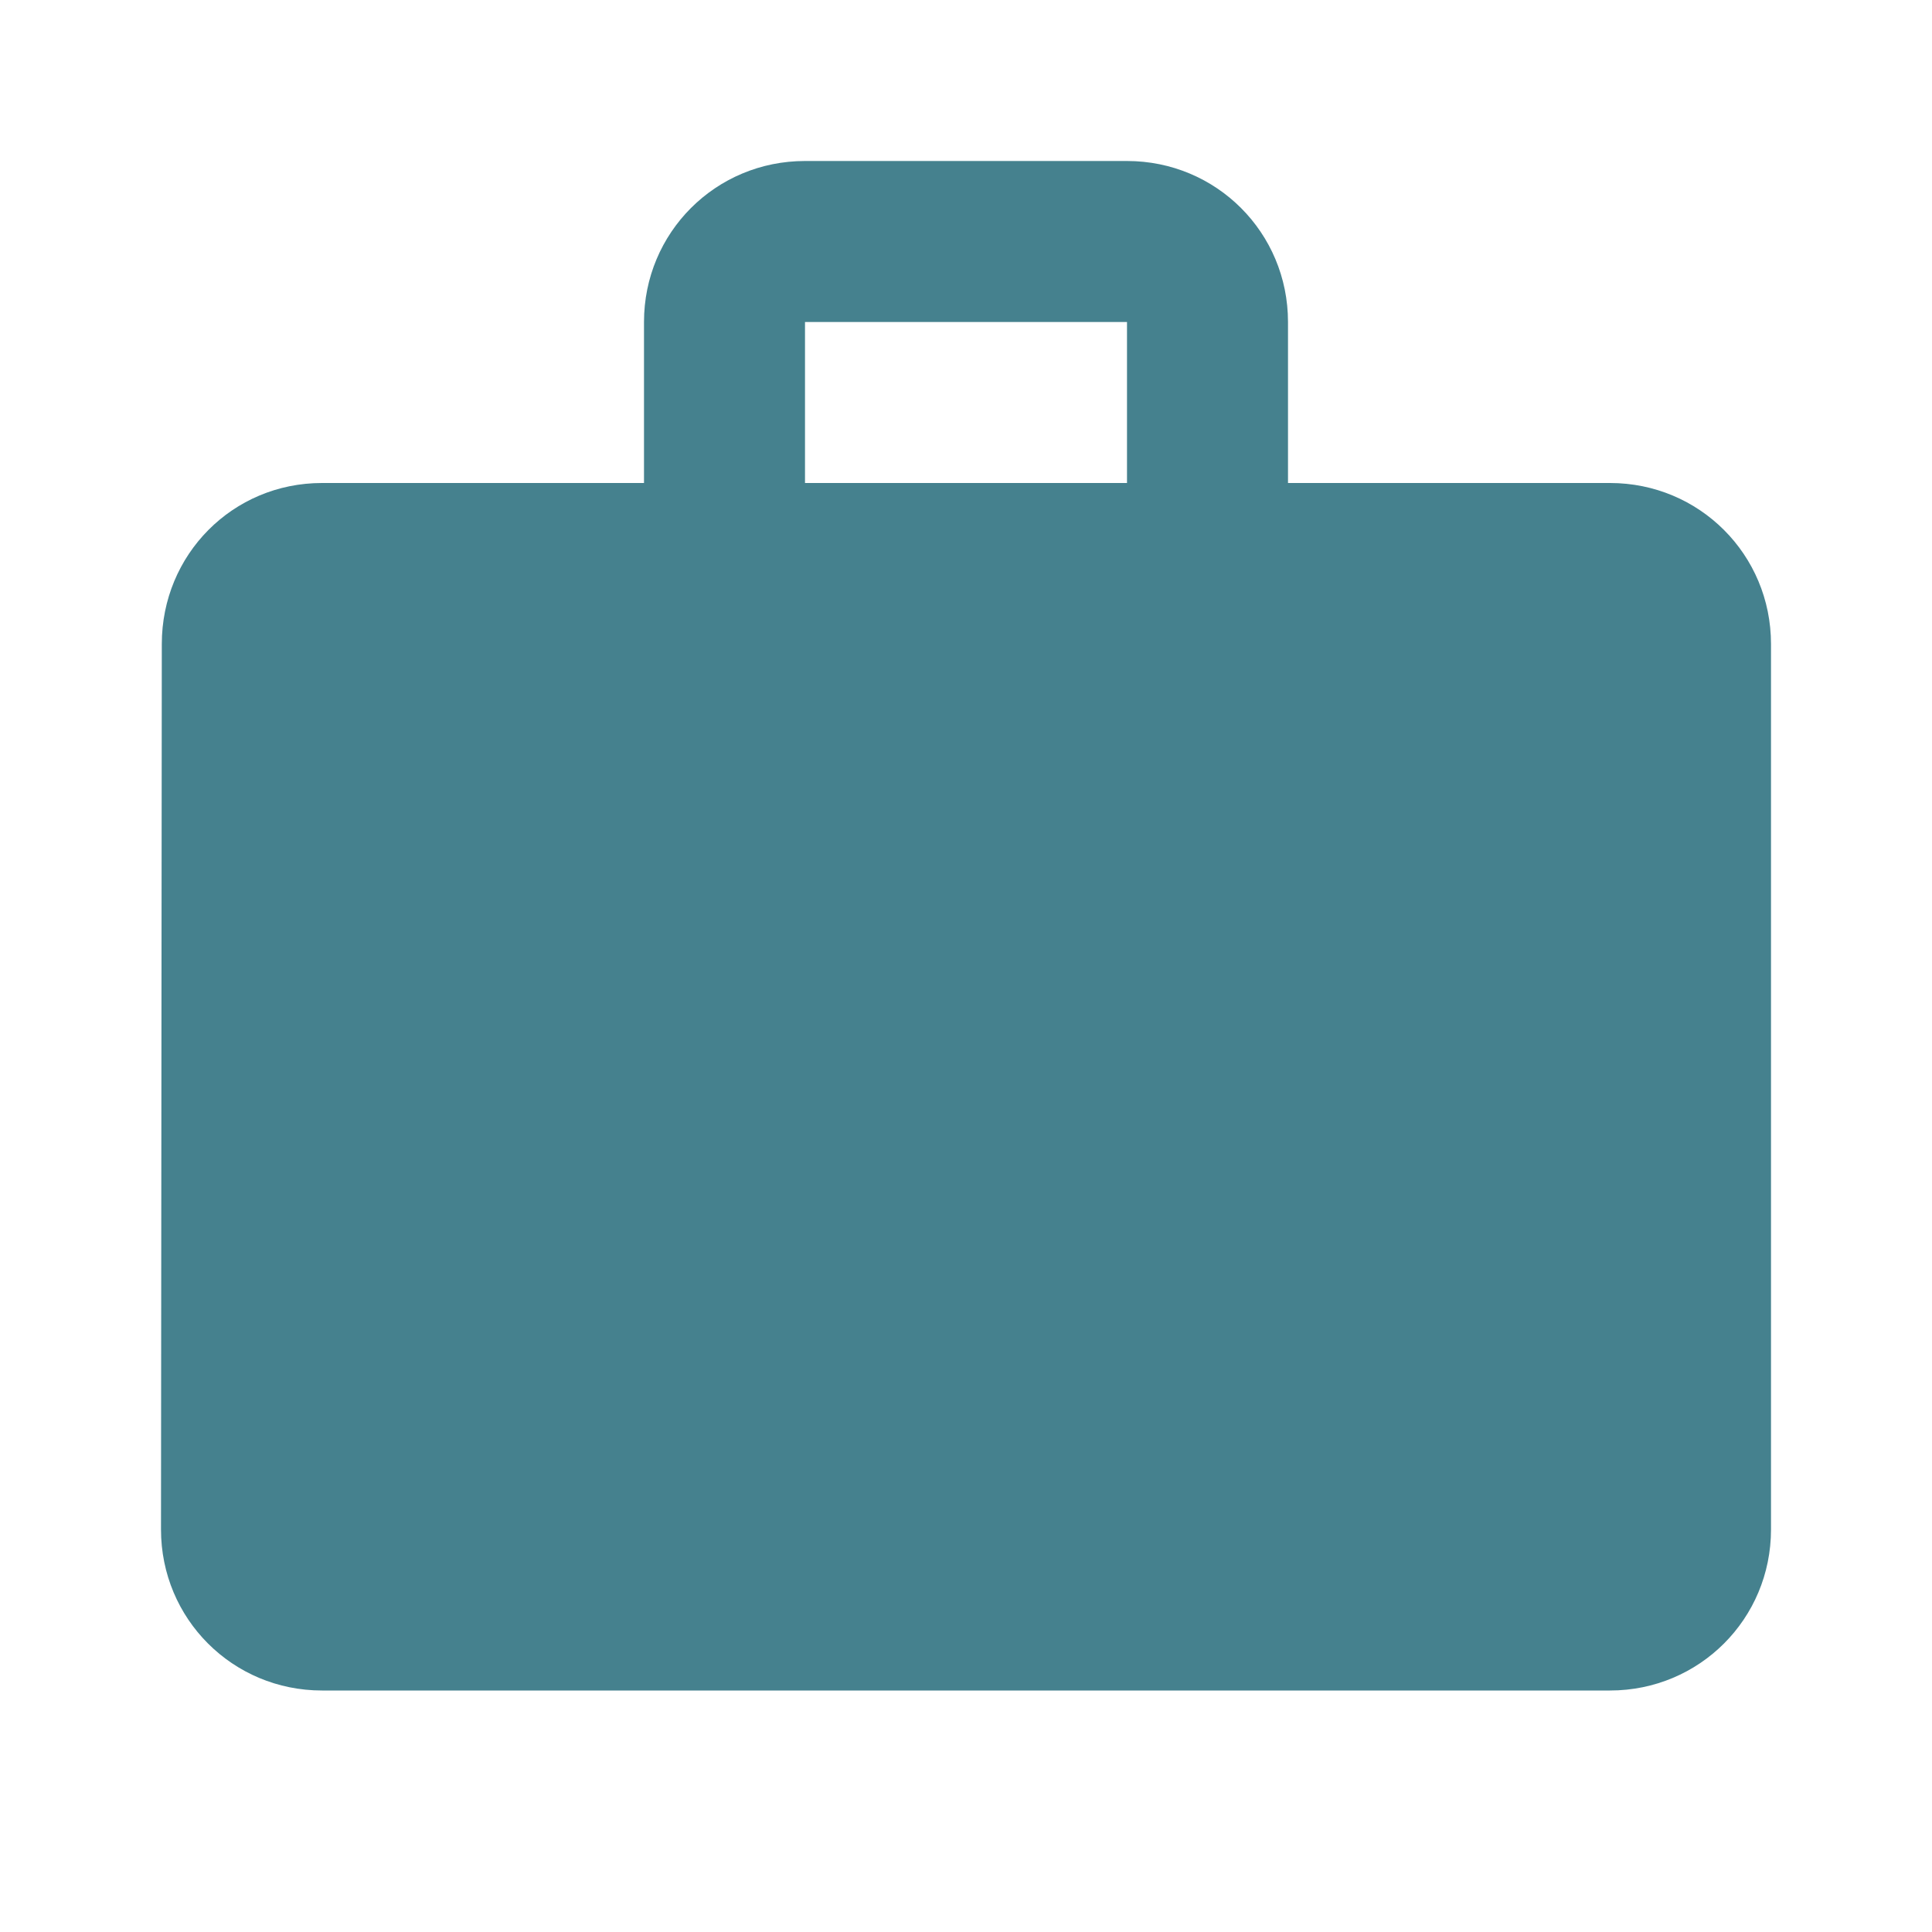
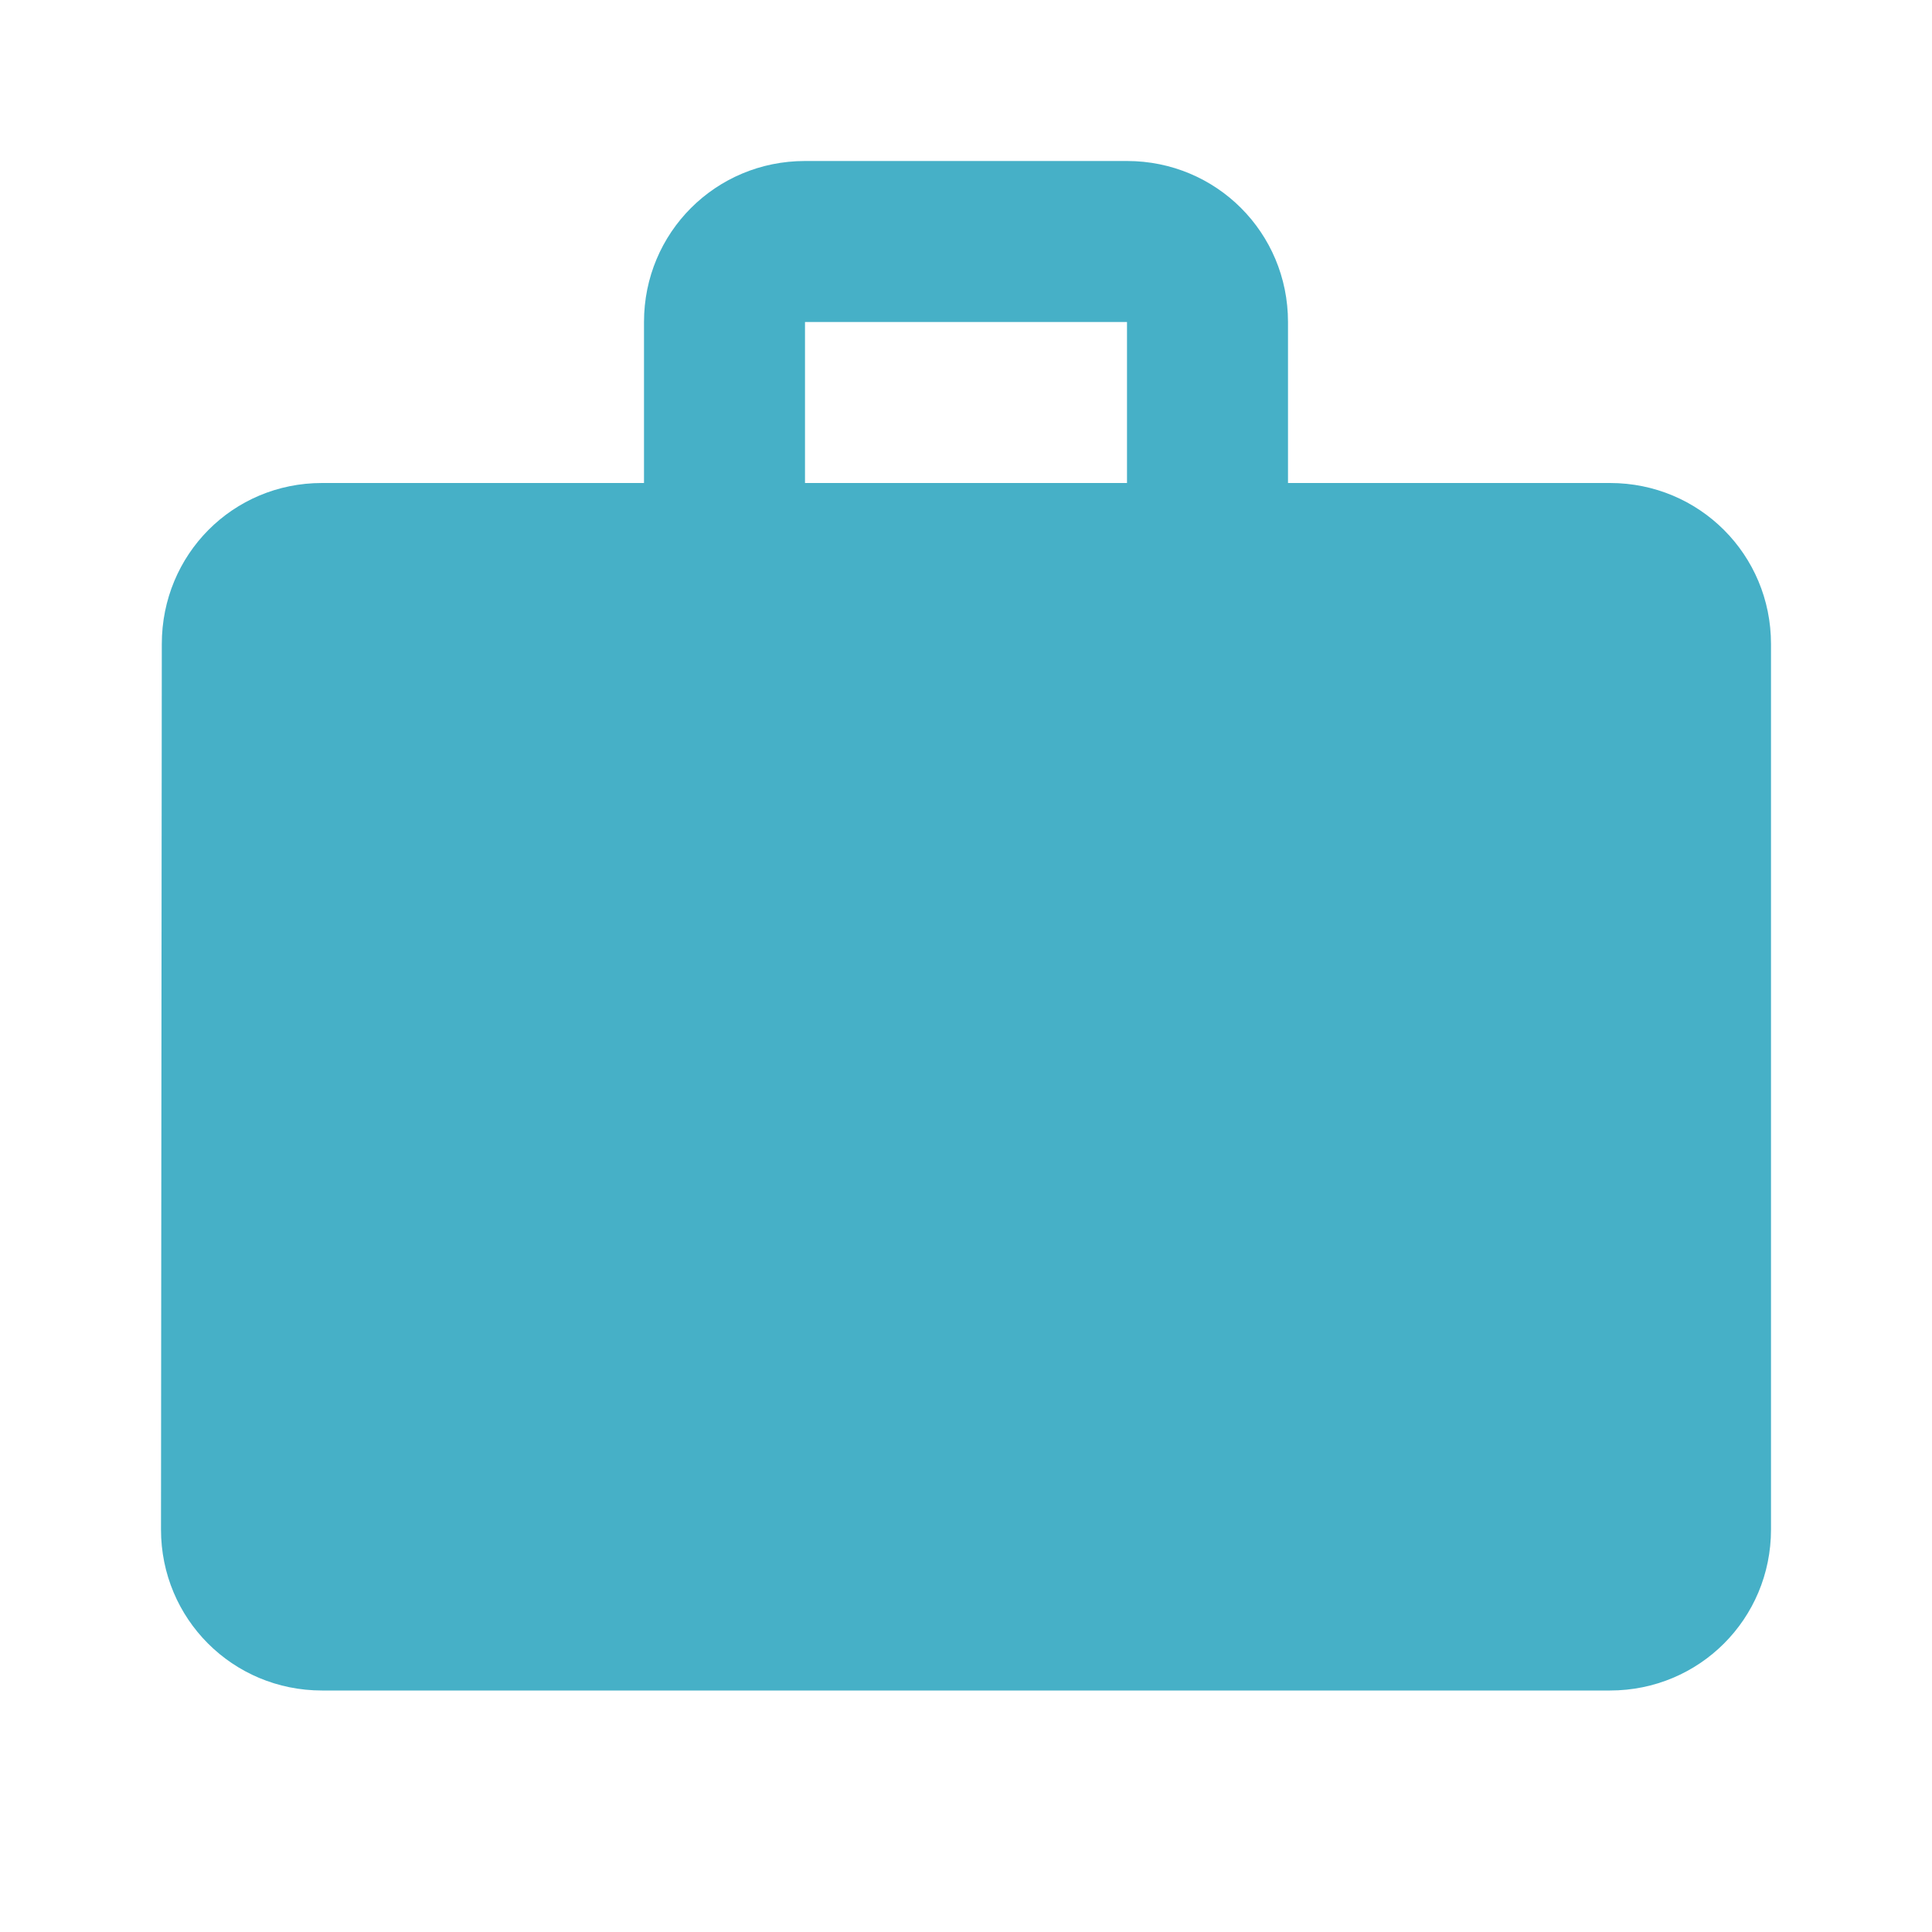
<svg xmlns="http://www.w3.org/2000/svg" fill="#000000" height="24" viewBox="0 0 24 24" width="24" id="svg2" version="1.1">
  <defs id="defs10" />
  <path d="M0 0h24v24H0z" fill="none" id="path4" />
-   <path d="M20 6h-4V4c0-1.11-.89-2-2-2h-4c-1.11 0-2 .89-2 2v2H4c-1.11 0-1.99.89-1.99 2L2 19c0 1.11.89 2 2 2h16c1.11 0 2-.89 2-2V8c0-1.11-.89-2-2-2zm-6 0h-4V4h4v2z" id="path6" style="fill:#45818e;fill-opacity:1" />
+   <path d="M20 6h-4V4c0-1.11-.89-2-2-2h-4c-1.11 0-2 .89-2 2v2H4c-1.11 0-1.99.89-1.99 2L2 19c0 1.11.89 2 2 2h16c1.11 0 2-.89 2-2V8c0-1.11-.89-2-2-2zm-6 0h-4V4h4v2z" id="path6" style="fill:#46b0c7;fill-opacity:1" />
</svg>
